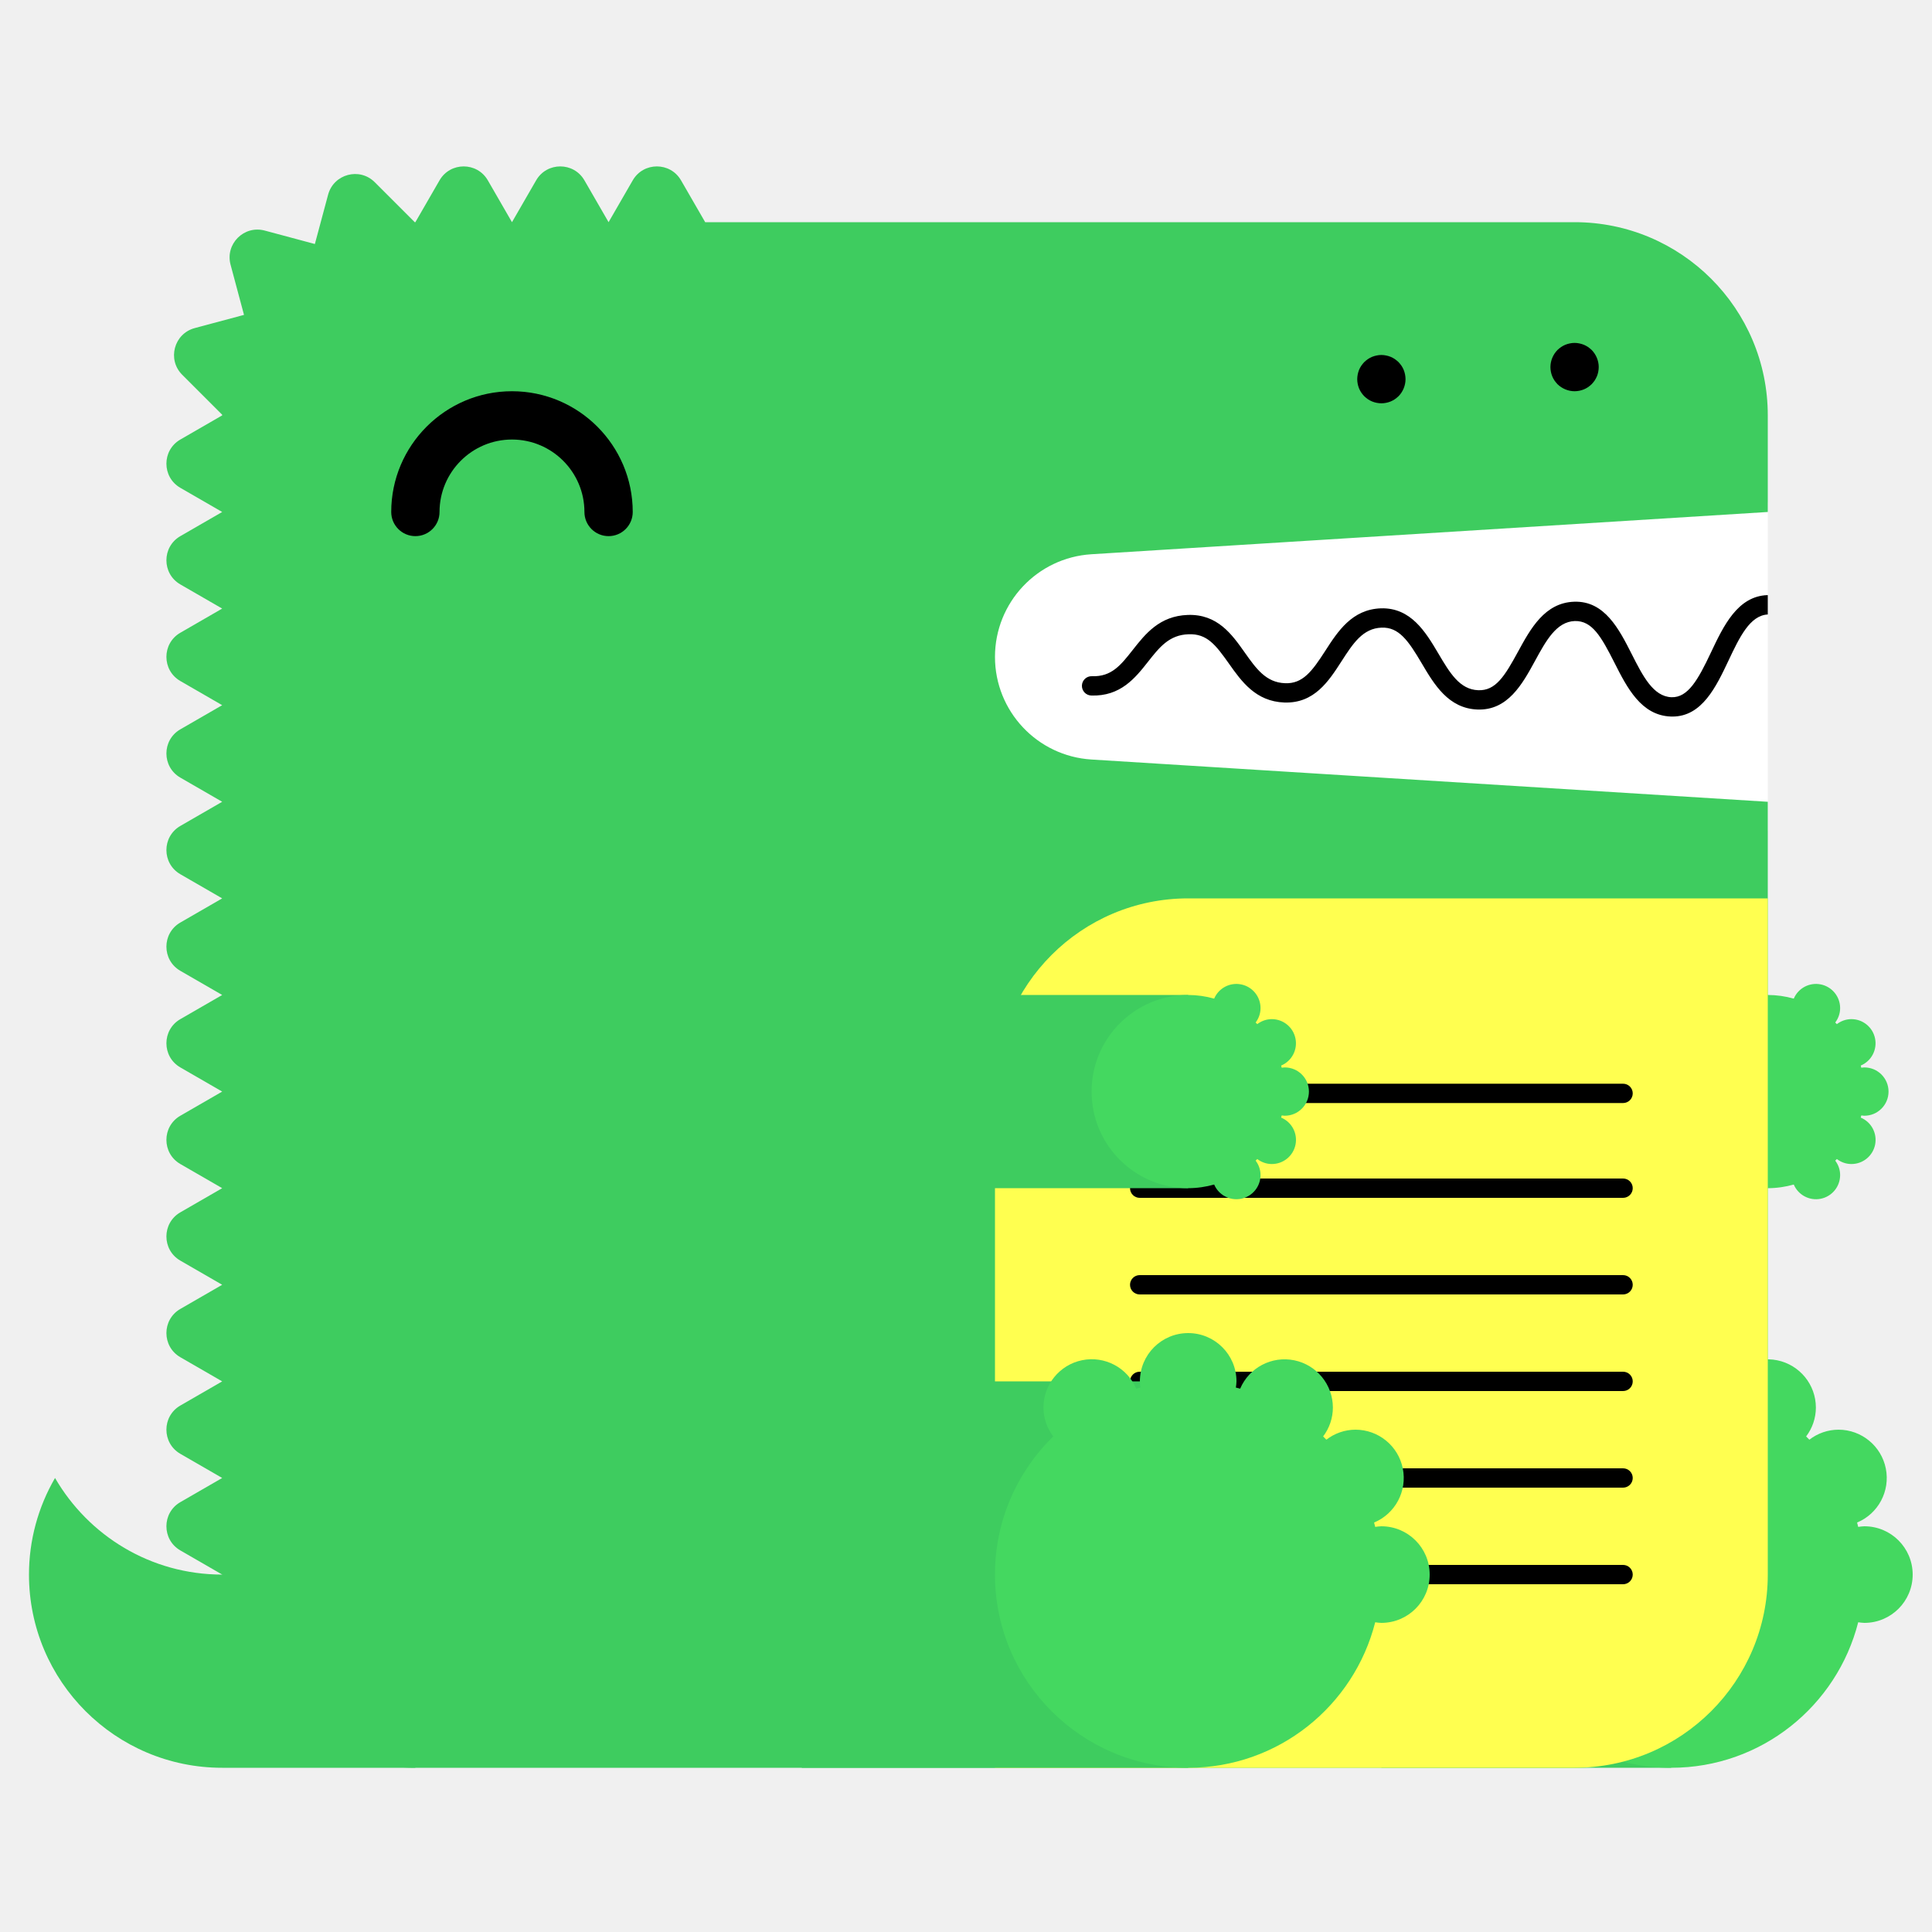
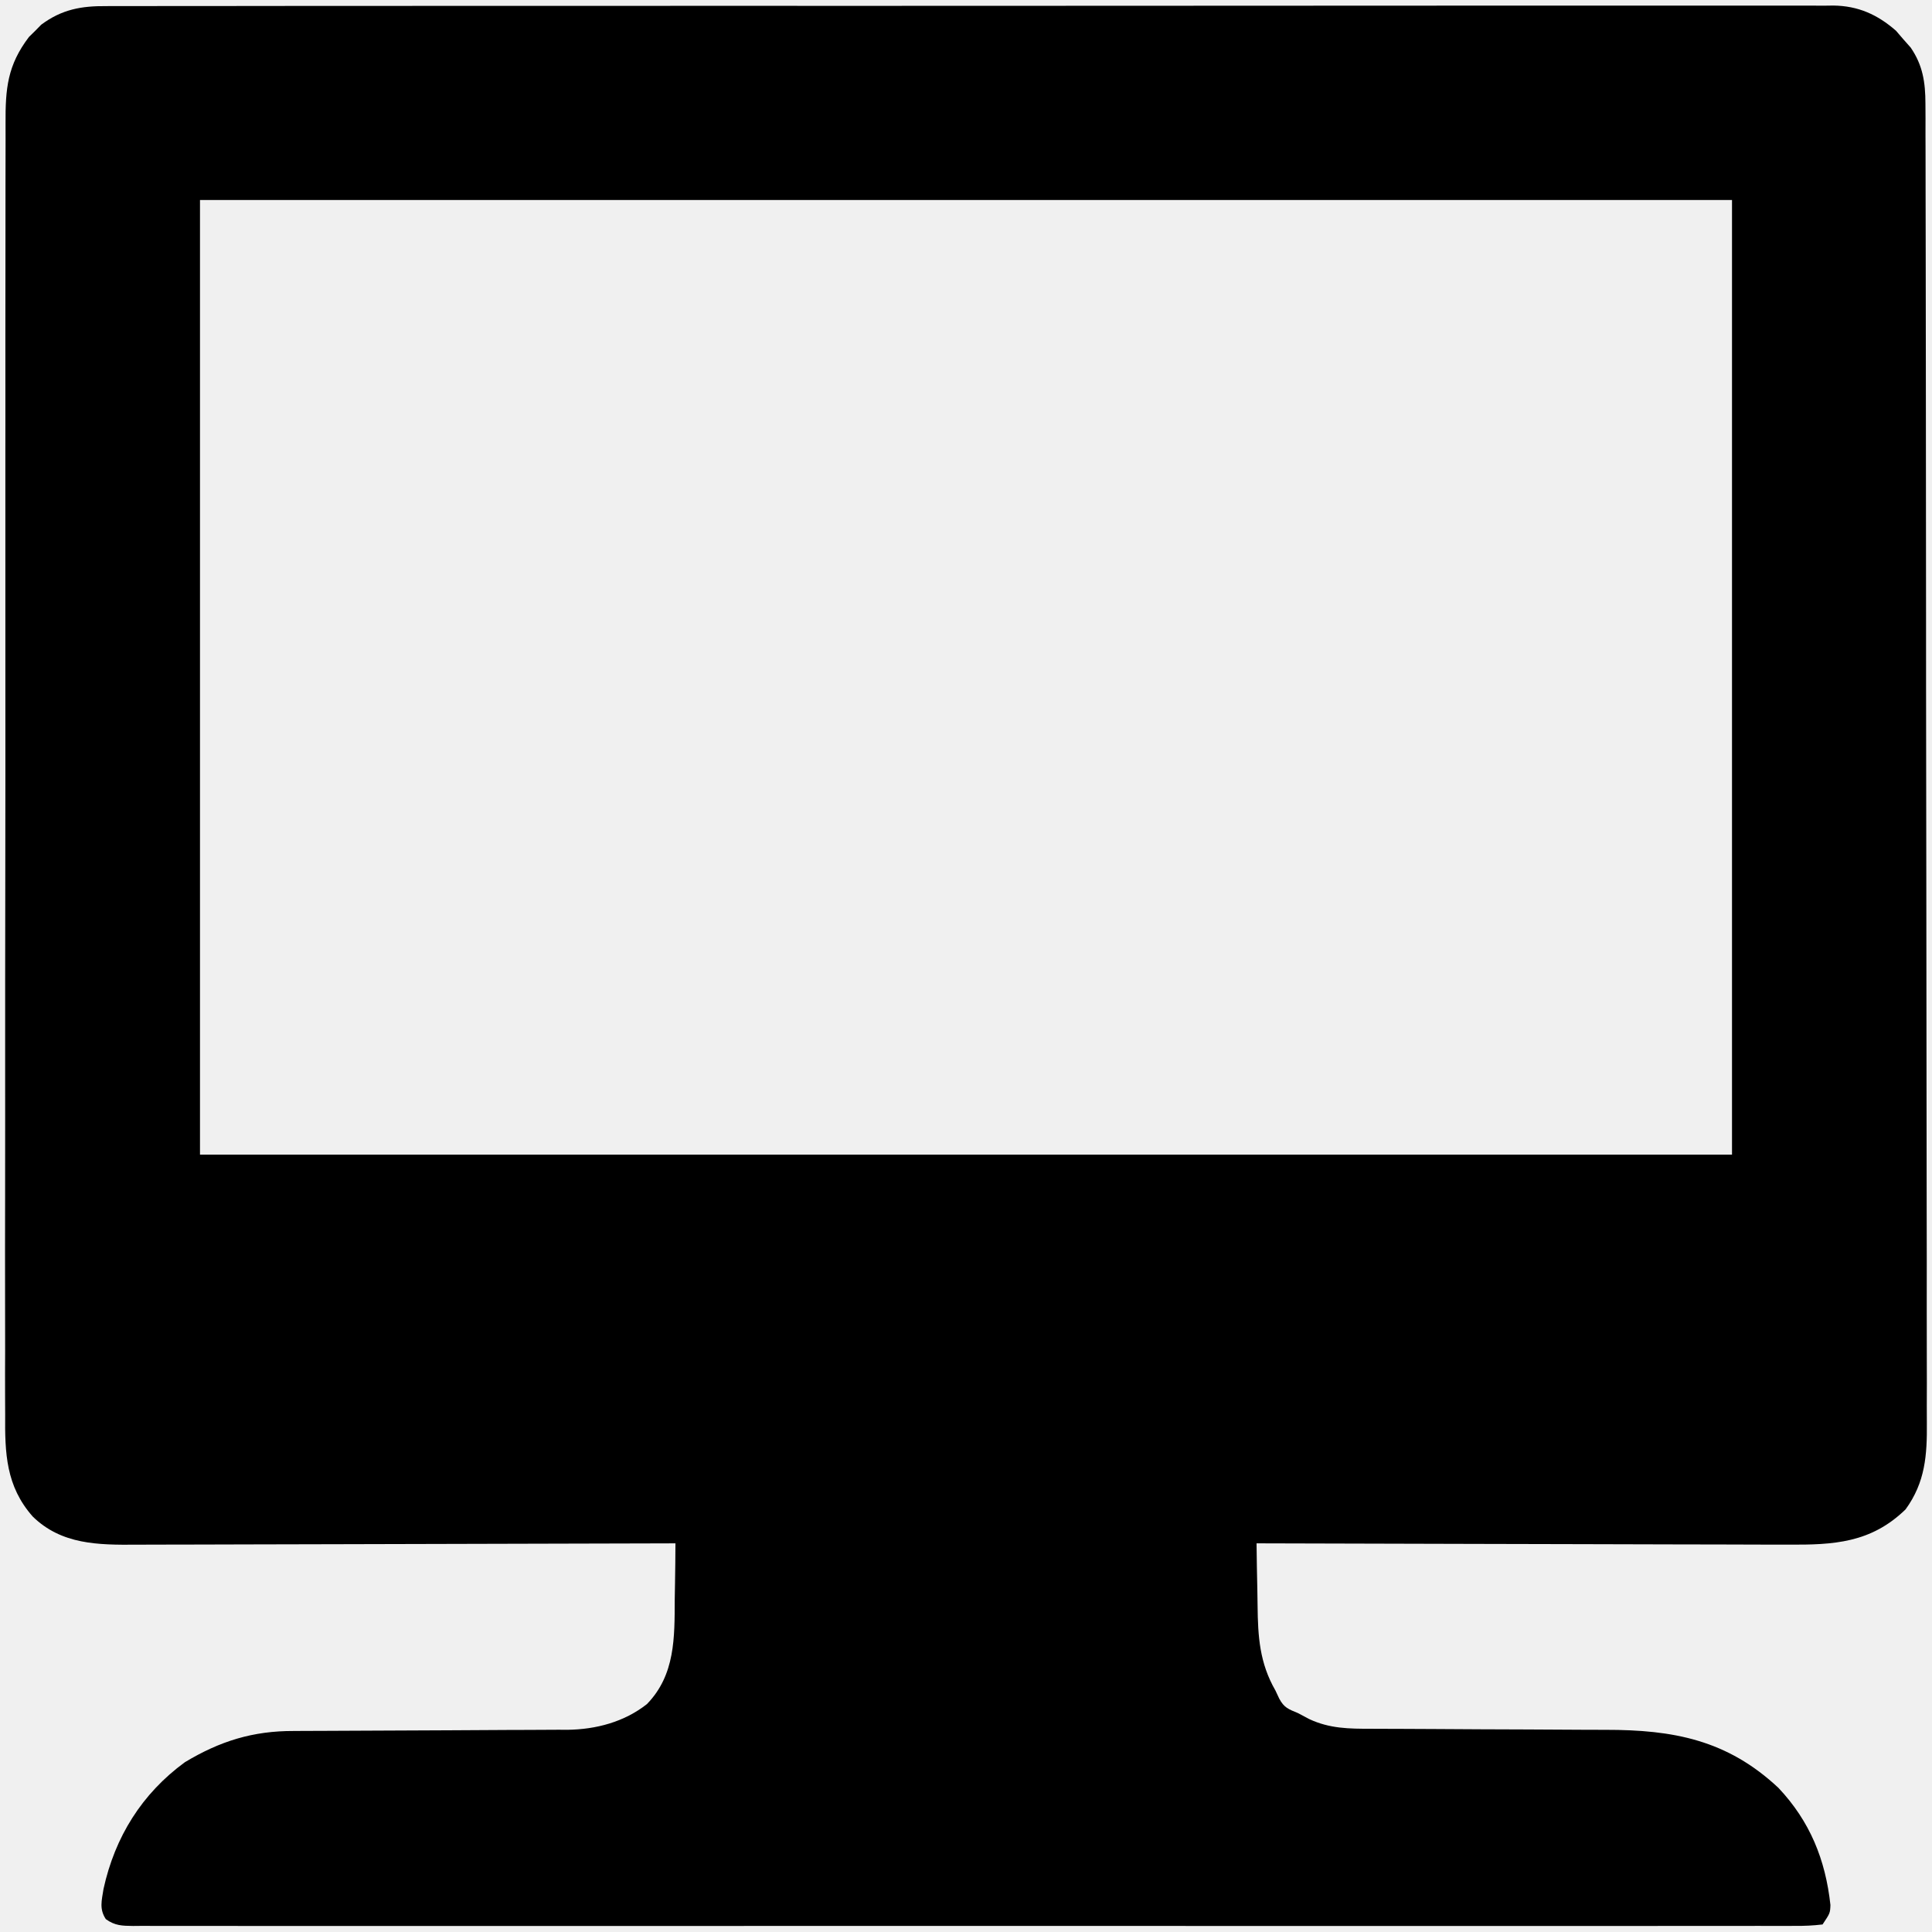
- <svg xmlns="http://www.w3.org/2000/svg" width="200" height="200" viewBox="0 0 200 200">
-   <g fill="none" fill-rule="evenodd">
-     <path fill="#FFF" d="M99 52h84v34H99z" />
-     <path d="M23 163c-7.398 0-13.843-4.027-17.303-10A19.886 19.886 0 0 0 3 163c0 11.046 8.954 20 20 20h20v-20H23z" fill="#3ECC5F" />
-     <path d="M112.98 57.376L183 53V43c0-11.046-8.954-20-20-20H73l-2.5-4.33c-1.112-1.925-3.889-1.925-5 0L63 23l-2.5-4.33c-1.111-1.925-3.889-1.925-5 0L53 23l-2.5-4.33c-1.111-1.925-3.889-1.925-5 0L43 23c-.022 0-.042.003-.065.003l-4.142-4.141c-1.57-1.571-4.252-.853-4.828 1.294l-1.369 5.104-5.192-1.392c-2.148-.575-4.111 1.389-3.535 3.536l1.39 5.193-5.102 1.367c-2.148.576-2.867 3.259-1.296 4.83l4.142 4.142c0 .021-.003.042-.003.064l-4.33 2.5c-1.925 1.111-1.925 3.889 0 5L23 53l-4.33 2.5c-1.925 1.111-1.925 3.889 0 5L23 63l-4.33 2.5c-1.925 1.111-1.925 3.889 0 5L23 73l-4.33 2.5c-1.925 1.111-1.925 3.889 0 5L23 83l-4.33 2.5c-1.925 1.111-1.925 3.889 0 5L23 93l-4.33 2.5c-1.925 1.111-1.925 3.889 0 5L23 103l-4.33 2.5c-1.925 1.111-1.925 3.889 0 5L23 113l-4.33 2.5c-1.925 1.111-1.925 3.889 0 5L23 123l-4.33 2.5c-1.925 1.111-1.925 3.889 0 5L23 133l-4.33 2.5c-1.925 1.111-1.925 3.889 0 5L23 143l-4.33 2.5c-1.925 1.111-1.925 3.889 0 5L23 153l-4.33 2.5c-1.925 1.111-1.925 3.889 0 5L23 163c0 11.046 8.954 20 20 20h120c11.046 0 20-8.954 20-20V83l-70.02-4.376A10.645 10.645 0 0 1 103 68c0-5.621 4.37-10.273 9.98-10.624" fill="#3ECC5F" />
-     <path fill="#3ECC5F" d="M143 183h30v-40h-30z" />
-     <path d="M193 158c-.219 0-.428.037-.639.064-.038-.15-.074-.301-.116-.451A5 5 0 0 0 190.32 148a4.96 4.96 0 0 0-3.016 1.036 26.531 26.531 0 0 0-.335-.336 4.955 4.955 0 0 0 1.011-2.987 5 5 0 0 0-9.599-1.959c-.148-.042-.297-.077-.445-.115.027-.211.064-.42.064-.639a5 5 0 0 0-5-5 5 5 0 0 0-5 5c0 .219.037.428.064.639-.148.038-.297.073-.445.115a4.998 4.998 0 0 0-9.599 1.959c0 1.125.384 2.151 1.011 2.987-3.717 3.632-6.031 8.693-6.031 14.3 0 11.046 8.954 20 20 20 9.339 0 17.16-6.41 19.361-15.064.211.027.42.064.639.064a5 5 0 0 0 5-5 5 5 0 0 0-5-5" fill="#44D860" />
-     <path fill="#3ECC5F" d="M153 123h30v-20h-30z" />
-     <path d="M193 115.5a2.5 2.5 0 1 0 0-5c-.109 0-.214.019-.319.032-.02-.075-.037-.15-.058-.225a2.501 2.501 0 0 0-.963-4.807c-.569 0-1.088.197-1.508.518a6.653 6.653 0 0 0-.168-.168c.314-.417.506-.931.506-1.494a2.5 2.5 0 0 0-4.8-.979A9.987 9.987 0 0 0 183 103c-5.522 0-10 4.478-10 10s4.478 10 10 10c.934 0 1.833-.138 2.69-.377a2.5 2.5 0 0 0 4.8-.979c0-.563-.192-1.077-.506-1.494.057-.055.113-.111.168-.168.42.321.939.518 1.508.518a2.5 2.5 0 0 0 .963-4.807c.021-.074.038-.15.058-.225.105.013.21.032.319.032" fill="#44D860" />
-     <path d="M63 55.5a2.5 2.5 0 0 1-2.5-2.5c0-4.136-3.364-7.5-7.5-7.5s-7.5 3.364-7.5 7.5a2.5 2.5 0 1 1-5 0c0-6.893 5.607-12.5 12.5-12.5S65.5 46.107 65.5 53a2.5 2.5 0 0 1-2.5 2.5" fill="#000" />
-     <path d="M103 183h60c11.046 0 20-8.954 20-20V93h-60c-11.046 0-20 8.954-20 20v70z" fill="#FFFF50" />
-     <path d="M168.02 124h-50.04a1 1 0 1 1 0-2h50.04a1 1 0 1 1 0 2m0 20h-50.04a1 1 0 1 1 0-2h50.04a1 1 0 1 1 0 2m0 20h-50.04a1 1 0 1 1 0-2h50.04a1 1 0 1 1 0 2m0-49.814h-50.04a1 1 0 1 1 0-2h50.04a1 1 0 1 1 0 2m0 19.814h-50.04a1 1 0 1 1 0-2h50.04a1 1 0 1 1 0 2m0 20h-50.04a1 1 0 1 1 0-2h50.04a1 1 0 1 1 0 2M183 61.611c-.012 0-.022-.006-.034-.005-3.09.105-4.552 3.196-5.842 5.923-1.346 2.85-2.387 4.703-4.093 4.647-1.889-.068-2.969-2.202-4.113-4.46-1.314-2.594-2.814-5.536-5.963-5.426-3.046.104-4.513 2.794-5.807 5.167-1.377 2.528-2.314 4.065-4.121 3.994-1.927-.07-2.951-1.805-4.136-3.813-1.321-2.236-2.848-4.75-5.936-4.664-2.994.103-4.465 2.385-5.763 4.4-1.373 2.13-2.335 3.428-4.165 3.351-1.973-.07-2.992-1.51-4.171-3.177-1.324-1.873-2.816-3.993-5.895-3.89-2.928.1-4.399 1.97-5.696 3.618-1.232 1.564-2.194 2.802-4.229 2.724a1 1 0 0 0-.072 2c3.017.101 4.545-1.8 5.872-3.487 1.177-1.496 2.193-2.787 4.193-2.855 1.926-.082 2.829 1.115 4.195 3.045 1.297 1.834 2.769 3.914 5.731 4.021 3.103.104 4.596-2.215 5.918-4.267 1.182-1.834 2.202-3.417 4.15-3.484 1.793-.067 2.769 1.35 4.145 3.681 1.297 2.197 2.766 4.686 5.787 4.796 3.125.108 4.634-2.62 5.949-5.035 1.139-2.088 2.214-4.06 4.119-4.126 1.793-.042 2.728 1.595 4.111 4.33 1.292 2.553 2.757 5.445 5.825 5.556l.169.003c3.064 0 4.518-3.075 5.805-5.794 1.139-2.41 2.217-4.68 4.067-4.773v-2z" fill="#000" />
-     <path fill="#3ECC5F" d="M83 183h40v-40H83z" />
-     <path d="M143 158c-.219 0-.428.037-.639.064-.038-.15-.074-.301-.116-.451A5 5 0 0 0 140.32 148a4.96 4.96 0 0 0-3.016 1.036 26.531 26.531 0 0 0-.335-.336 4.955 4.955 0 0 0 1.011-2.987 5 5 0 0 0-9.599-1.959c-.148-.042-.297-.077-.445-.115.027-.211.064-.42.064-.639a5 5 0 0 0-5-5 5 5 0 0 0-5 5c0 .219.037.428.064.639-.148.038-.297.073-.445.115a4.998 4.998 0 0 0-9.599 1.959c0 1.125.384 2.151 1.011 2.987-3.717 3.632-6.031 8.693-6.031 14.3 0 11.046 8.954 20 20 20 9.339 0 17.16-6.41 19.361-15.064.211.027.42.064.639.064a5 5 0 0 0 5-5 5 5 0 0 0-5-5" fill="#44D860" />
-     <path fill="#3ECC5F" d="M83 123h40v-20H83z" />
-     <path d="M133 115.5a2.5 2.5 0 1 0 0-5c-.109 0-.214.019-.319.032-.02-.075-.037-.15-.058-.225a2.501 2.501 0 0 0-.963-4.807c-.569 0-1.088.197-1.508.518a6.653 6.653 0 0 0-.168-.168c.314-.417.506-.931.506-1.494a2.5 2.5 0 0 0-4.8-.979A9.987 9.987 0 0 0 123 103c-5.522 0-10 4.478-10 10s4.478 10 10 10c.934 0 1.833-.138 2.69-.377a2.5 2.5 0 0 0 4.8-.979c0-.563-.192-1.077-.506-1.494.057-.055.113-.111.168-.168.42.321.939.518 1.508.518a2.5 2.5 0 0 0 .963-4.807c.021-.074.038-.15.058-.225.105.013.21.032.319.032" fill="#44D860" />
-     <path d="M143 41.75c-.16 0-.33-.02-.49-.05a2.52 2.52 0 0 1-.47-.14c-.15-.06-.29-.14-.431-.23-.13-.09-.259-.2-.38-.31-.109-.12-.219-.24-.309-.38s-.17-.28-.231-.43a2.619 2.619 0 0 1-.189-.96c0-.16.02-.33.05-.49.03-.16.08-.31.139-.47.061-.15.141-.29.231-.43.09-.13.2-.26.309-.38.121-.11.25-.22.38-.31.141-.09.281-.17.431-.23.149-.06.31-.11.47-.14.32-.07.65-.07.98 0 .159.03.32.08.47.14.149.06.29.14.43.23.13.09.259.2.38.31.11.12.22.25.31.38.09.14.17.28.23.43.06.16.11.31.14.47.029.16.05.33.05.49 0 .66-.271 1.31-.73 1.77-.121.11-.25.22-.38.31-.14.09-.281.17-.43.23a2.565 2.565 0 0 1-.96.19m20-1.25c-.66 0-1.3-.27-1.771-.73a3.802 3.802 0 0 1-.309-.38c-.09-.14-.17-.28-.231-.43a2.619 2.619 0 0 1-.189-.96c0-.66.27-1.3.729-1.77.121-.11.25-.22.38-.31.141-.09.281-.17.431-.23.149-.06.31-.11.47-.14.32-.07.66-.07.98 0 .159.03.32.08.47.14.149.06.29.14.43.23.13.09.259.2.38.31.459.47.73 1.11.73 1.77 0 .16-.021.33-.05.49-.03.16-.08.32-.14.47-.07.15-.14.29-.23.43-.09.13-.2.26-.31.38-.121.11-.25.22-.38.31-.14.09-.281.17-.43.23a2.565 2.565 0 0 1-.96.19" fill="#000" />
-   </g>
+ <svg xmlns="http://www.w3.org/2000/svg" version="1.1" width="512" height="512">
+   <path d="M0 0 C0.803 -0.005 1.605 -0.009 2.432 -0.014 C5.12 -0.026 7.808 -0.017 10.497 -0.007 C12.444 -0.012 14.391 -0.017 16.338 -0.024 C21.689 -0.038 27.039 -0.034 32.389 -0.027 C38.159 -0.022 43.93 -0.034 49.7 -0.045 C61.004 -0.062 72.309 -0.063 83.613 -0.057 C92.799 -0.053 101.986 -0.055 111.172 -0.06 C112.479 -0.061 113.786 -0.062 115.132 -0.062 C117.786 -0.064 120.441 -0.065 123.095 -0.067 C140.921 -0.077 158.747 -0.081 176.574 -0.073 C177.271 -0.073 177.968 -0.073 178.686 -0.072 C184.346 -0.07 190.007 -0.067 195.667 -0.065 C217.748 -0.055 239.829 -0.063 261.91 -0.086 C286.72 -0.112 311.529 -0.125 336.338 -0.118 C349.474 -0.115 362.61 -0.117 375.745 -0.134 C386.927 -0.149 398.109 -0.15 409.29 -0.132 C414.997 -0.124 420.703 -0.122 426.409 -0.137 C431.632 -0.151 436.854 -0.146 442.077 -0.127 C443.967 -0.123 445.857 -0.126 447.748 -0.136 C450.317 -0.149 452.884 -0.138 455.453 -0.12 C456.555 -0.135 456.555 -0.135 457.678 -0.149 C464.229 -0.057 469.328 2.231 474.251 6.529 C475.198 7.631 475.198 7.631 476.165 8.755 C477.135 9.85 477.135 9.85 478.126 10.966 C481.364 15.665 482.04 20.236 482.05 25.853 C482.06 27.79 482.06 27.79 482.071 29.766 C482.069 31.192 482.066 32.618 482.064 34.043 C482.068 35.563 482.074 37.083 482.08 38.604 C482.094 42.778 482.095 46.952 482.095 51.126 C482.097 55.63 482.11 60.133 482.121 64.636 C482.144 74.481 482.152 84.326 482.157 94.171 C482.16 100.319 482.167 106.467 482.174 112.615 C482.194 129.64 482.21 146.665 482.213 163.69 C482.213 164.779 482.213 165.869 482.214 166.991 C482.214 169.199 482.214 171.407 482.215 173.616 C482.215 174.712 482.215 175.808 482.215 176.937 C482.215 178.584 482.215 178.584 482.216 180.263 C482.219 198.049 482.246 215.834 482.284 233.62 C482.322 251.883 482.341 270.147 482.341 288.41 C482.342 298.663 482.35 308.916 482.379 319.169 C482.404 327.899 482.411 336.629 482.396 345.359 C482.389 349.812 482.39 354.265 482.413 358.717 C482.433 362.798 482.431 366.877 482.41 370.957 C482.406 372.429 482.411 373.902 482.425 375.374 C482.504 384.04 482.008 391.191 476.79 398.38 C467.61 407.294 457.72 407.815 445.561 407.721 C444.023 407.72 442.485 407.721 440.947 407.722 C436.79 407.723 432.634 407.705 428.478 407.684 C424.127 407.666 419.776 407.664 415.425 407.66 C407.195 407.651 398.964 407.627 390.734 407.596 C381.36 407.563 371.987 407.546 362.613 407.531 C343.338 407.5 324.064 407.447 304.79 407.38 C304.834 411.489 304.904 415.596 304.997 419.703 C305.025 421.097 305.046 422.49 305.061 423.884 C305.149 432.142 305.595 439.098 309.79 446.38 C310.126 447.096 310.463 447.812 310.81 448.55 C312.105 450.969 313.274 451.332 315.79 452.38 C316.759 452.896 317.728 453.412 318.727 453.943 C324.157 456.492 329.31 456.526 335.229 456.522 C336.067 456.526 336.905 456.529 337.769 456.533 C339.585 456.54 341.402 456.545 343.218 456.549 C346.104 456.556 348.989 456.572 351.875 456.59 C360.079 456.643 368.282 456.691 376.486 456.706 C381.51 456.716 386.535 456.746 391.559 456.788 C393.463 456.8 395.367 456.805 397.271 456.803 C415.173 456.787 429.502 459.443 443.102 472.193 C451.473 481.078 455.559 491.229 456.872 503.216 C456.79 505.38 456.79 505.38 454.79 508.38 C452.272 508.681 449.998 508.782 447.477 508.758 C446.328 508.764 446.328 508.764 445.155 508.771 C442.561 508.782 439.966 508.772 437.372 508.761 C435.504 508.765 433.635 508.769 431.767 508.775 C426.613 508.788 421.458 508.782 416.303 508.772 C410.753 508.766 405.202 508.776 399.651 508.784 C388.768 508.798 377.885 508.795 367.003 508.786 C358.161 508.779 349.32 508.778 340.478 508.782 C338.594 508.782 338.594 508.782 336.672 508.783 C334.12 508.784 331.569 508.785 329.018 508.786 C305.749 508.794 282.481 508.786 259.212 508.77 C237.957 508.756 216.703 508.757 195.449 508.771 C171.587 508.787 147.725 508.794 123.862 508.785 C121.32 508.784 118.777 508.783 116.235 508.782 C114.984 508.781 113.733 508.781 112.444 508.78 C103.609 508.778 94.774 508.782 85.939 508.789 C75.178 508.798 64.417 508.795 53.656 508.779 C48.161 508.771 42.666 508.768 37.171 508.778 C32.147 508.787 27.123 508.782 22.099 508.766 C20.276 508.763 18.452 508.765 16.628 508.772 C14.161 508.781 11.695 508.772 9.228 508.758 C8.15 508.768 8.15 508.768 7.051 508.779 C4.138 508.746 2.242 508.706 -0.162 506.974 C-1.945 504.264 -1.251 502.052 -0.777 498.966 C2.238 485.201 9.384 473.719 20.79 465.38 C30.106 459.778 38.836 457.074 49.633 457.109 C50.901 457.101 50.901 457.101 52.194 457.093 C54.015 457.083 55.836 457.077 57.658 457.075 C60.547 457.072 63.435 457.055 66.324 457.035 C74.534 456.979 82.743 456.949 90.952 456.924 C95.987 456.908 101.021 456.878 106.055 456.839 C107.965 456.828 109.875 456.822 111.785 456.822 C114.463 456.821 117.139 456.803 119.817 456.781 C120.595 456.786 121.373 456.79 122.174 456.795 C129.734 456.696 137.216 454.73 143.233 449.981 C150.75 442.25 150.564 432.322 150.602 422.255 C150.625 420.807 150.651 419.359 150.678 417.912 C150.741 414.401 150.773 410.891 150.79 407.38 C149.994 407.383 149.198 407.386 148.378 407.389 C128.998 407.455 109.617 407.505 90.236 407.536 C80.864 407.551 71.491 407.572 62.119 407.607 C53.948 407.637 45.777 407.656 37.606 407.663 C33.281 407.666 28.956 407.676 24.632 407.698 C20.557 407.718 16.481 407.724 12.406 407.72 C10.915 407.72 9.424 407.726 7.933 407.738 C-2.16 407.812 -11.903 407.743 -19.534 400.279 C-26.655 392.216 -26.929 383.495 -26.839 373.185 C-26.844 371.656 -26.851 370.127 -26.86 368.598 C-26.879 364.417 -26.867 360.237 -26.849 356.056 C-26.836 351.539 -26.851 347.023 -26.863 342.506 C-26.882 333.666 -26.873 324.827 -26.855 315.988 C-26.841 308.804 -26.837 301.62 -26.841 294.436 C-26.841 293.412 -26.841 292.389 -26.842 291.335 C-26.843 289.256 -26.844 287.178 -26.845 285.099 C-26.854 266.727 -26.837 248.356 -26.807 229.984 C-26.778 212.161 -26.771 194.339 -26.787 176.516 C-26.804 157.1 -26.808 137.684 -26.79 118.269 C-26.788 116.198 -26.786 114.128 -26.785 112.057 C-26.784 111.039 -26.783 110.02 -26.782 108.97 C-26.776 101.795 -26.78 94.619 -26.786 87.443 C-26.794 78.699 -26.787 69.955 -26.762 61.21 C-26.749 56.75 -26.743 52.289 -26.755 47.828 C-26.765 43.744 -26.756 39.659 -26.733 35.575 C-26.728 34.098 -26.729 32.622 -26.738 31.146 C-26.79 21.854 -26.251 15.702 -20.535 8.173 C-19.994 7.643 -19.454 7.114 -18.898 6.568 C-18.366 6.025 -17.833 5.482 -17.285 4.923 C-11.829 0.865 -6.673 -0.061 0 0 Z M24.79 51.38 C24.79 134.87 24.79 218.36 24.79 304.38 C158.77 304.38 292.75 304.38 430.79 304.38 C430.79 220.89 430.79 137.4 430.79 51.38 C296.81 51.38 162.83 51.38 24.79 51.38 Z " fill="#000000" transform="translate(28.21039,1.619683)" />
</svg>
